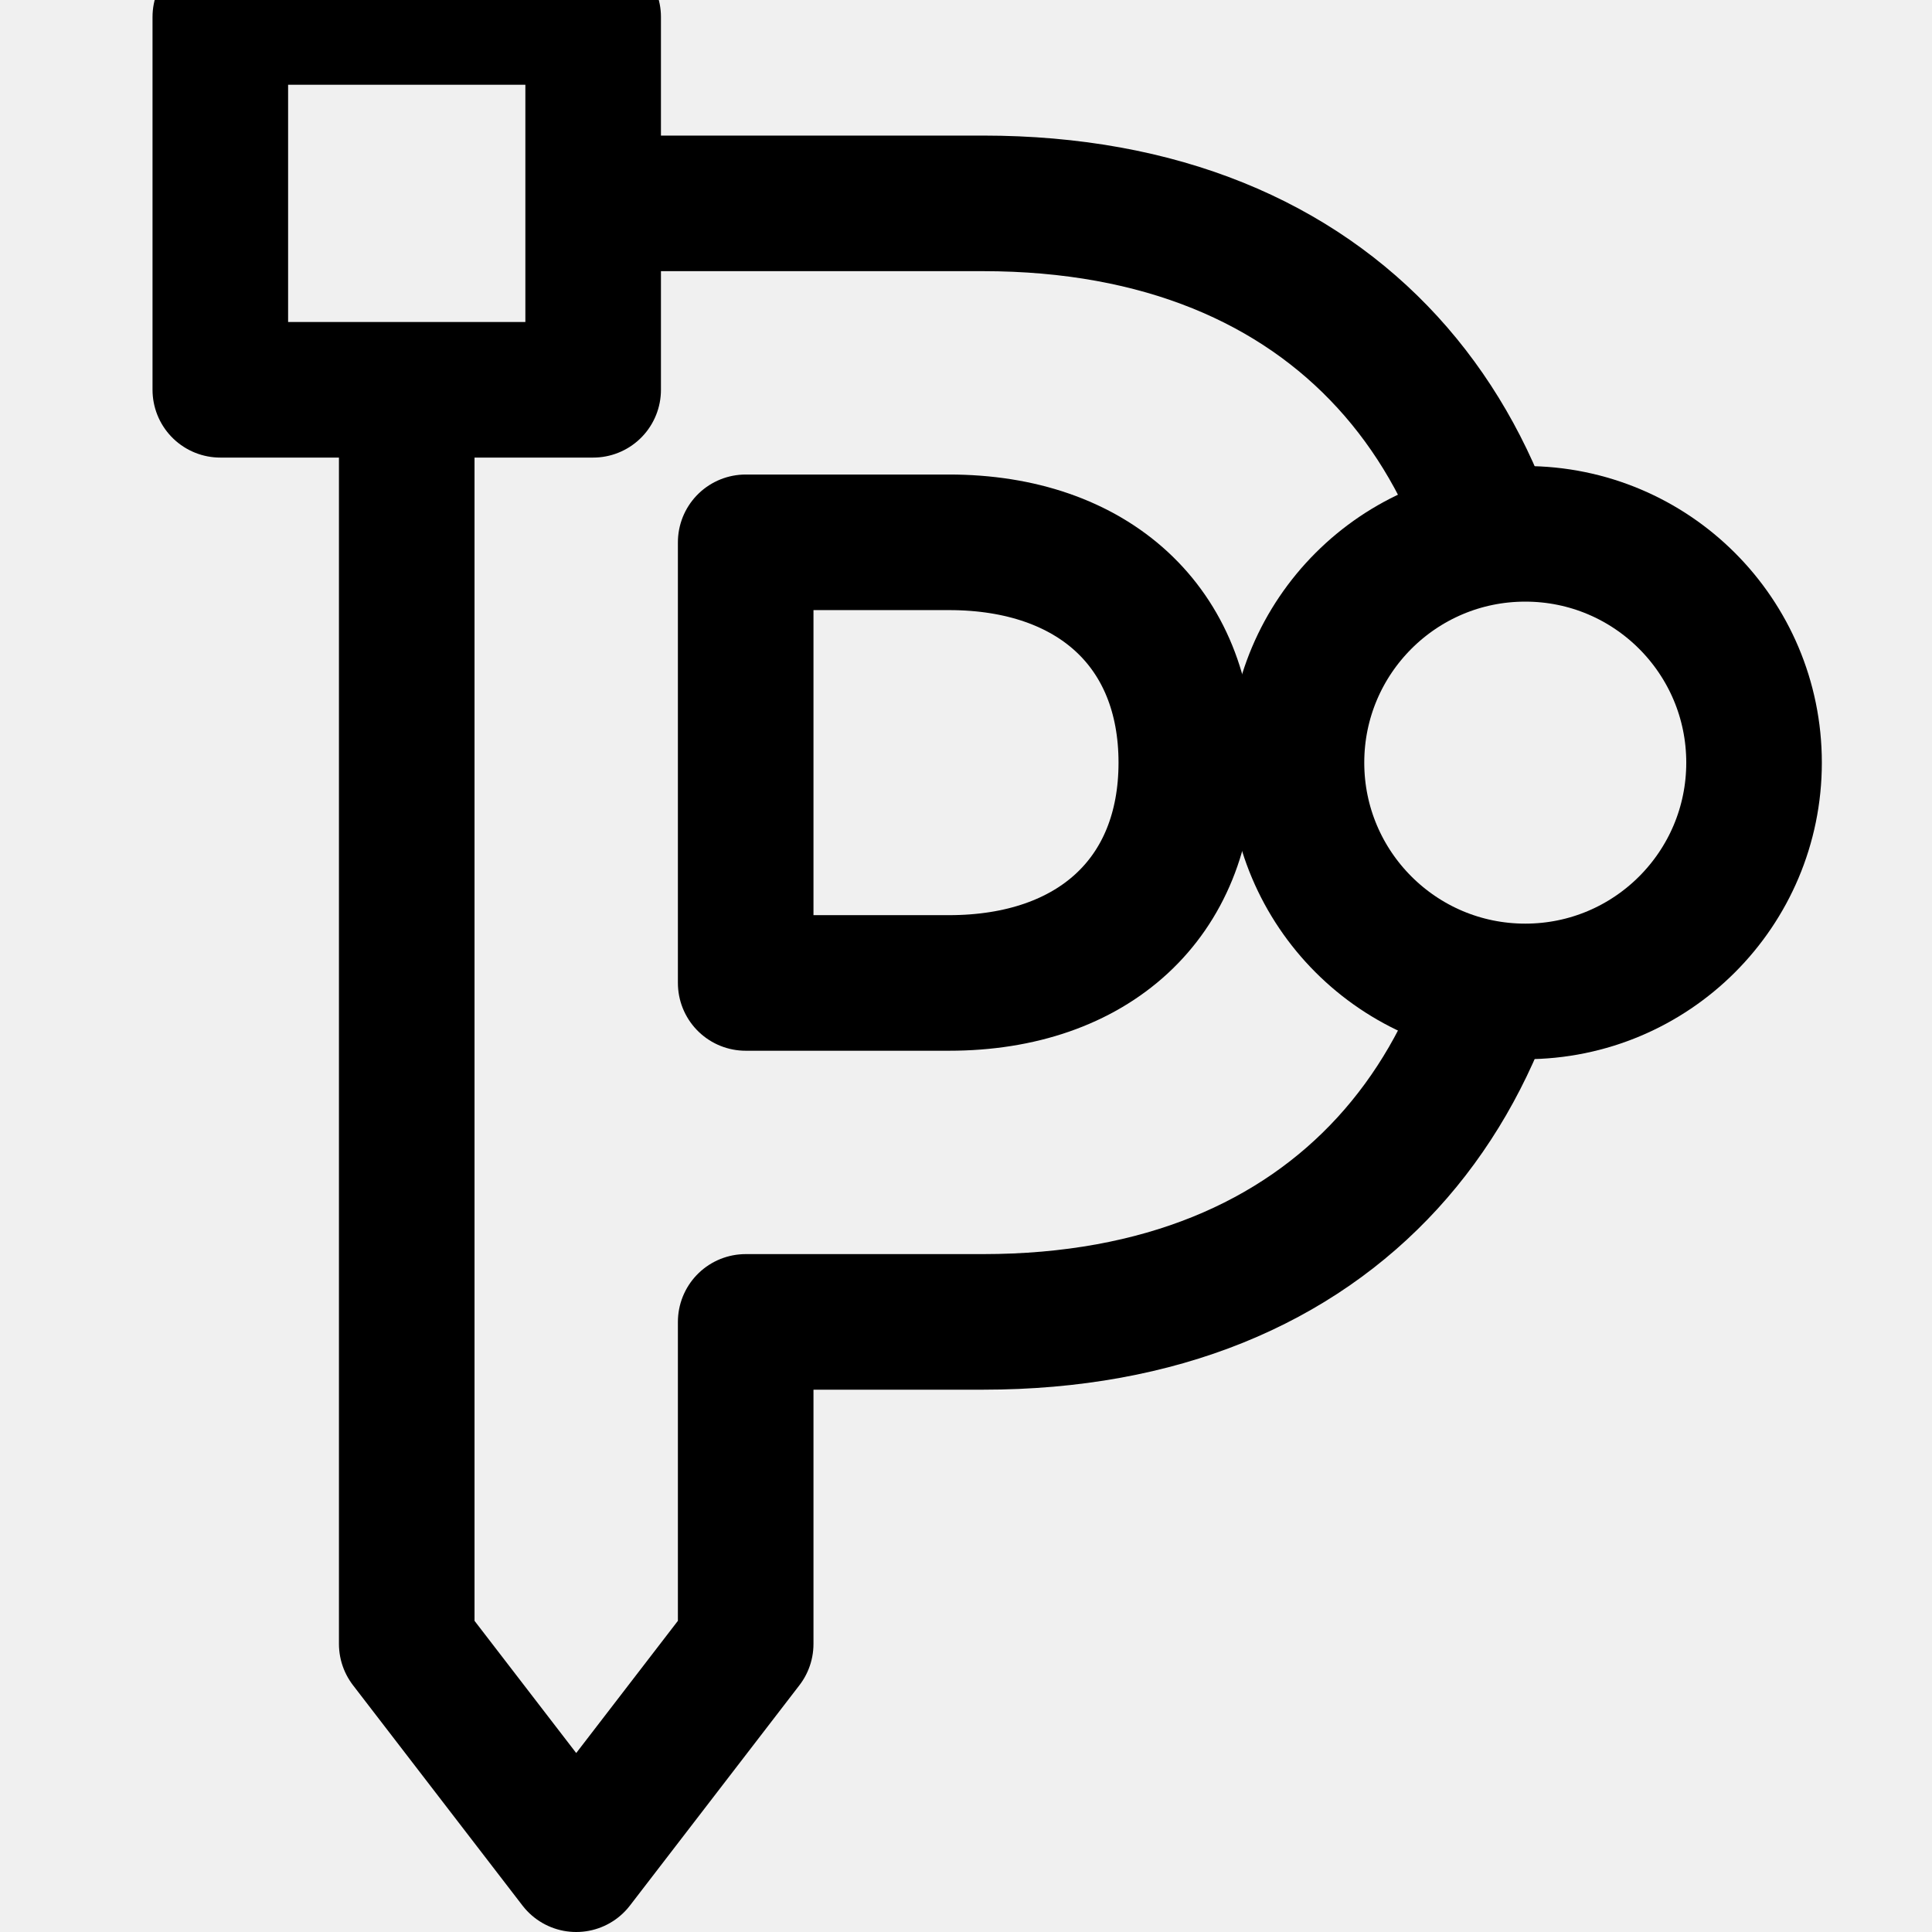
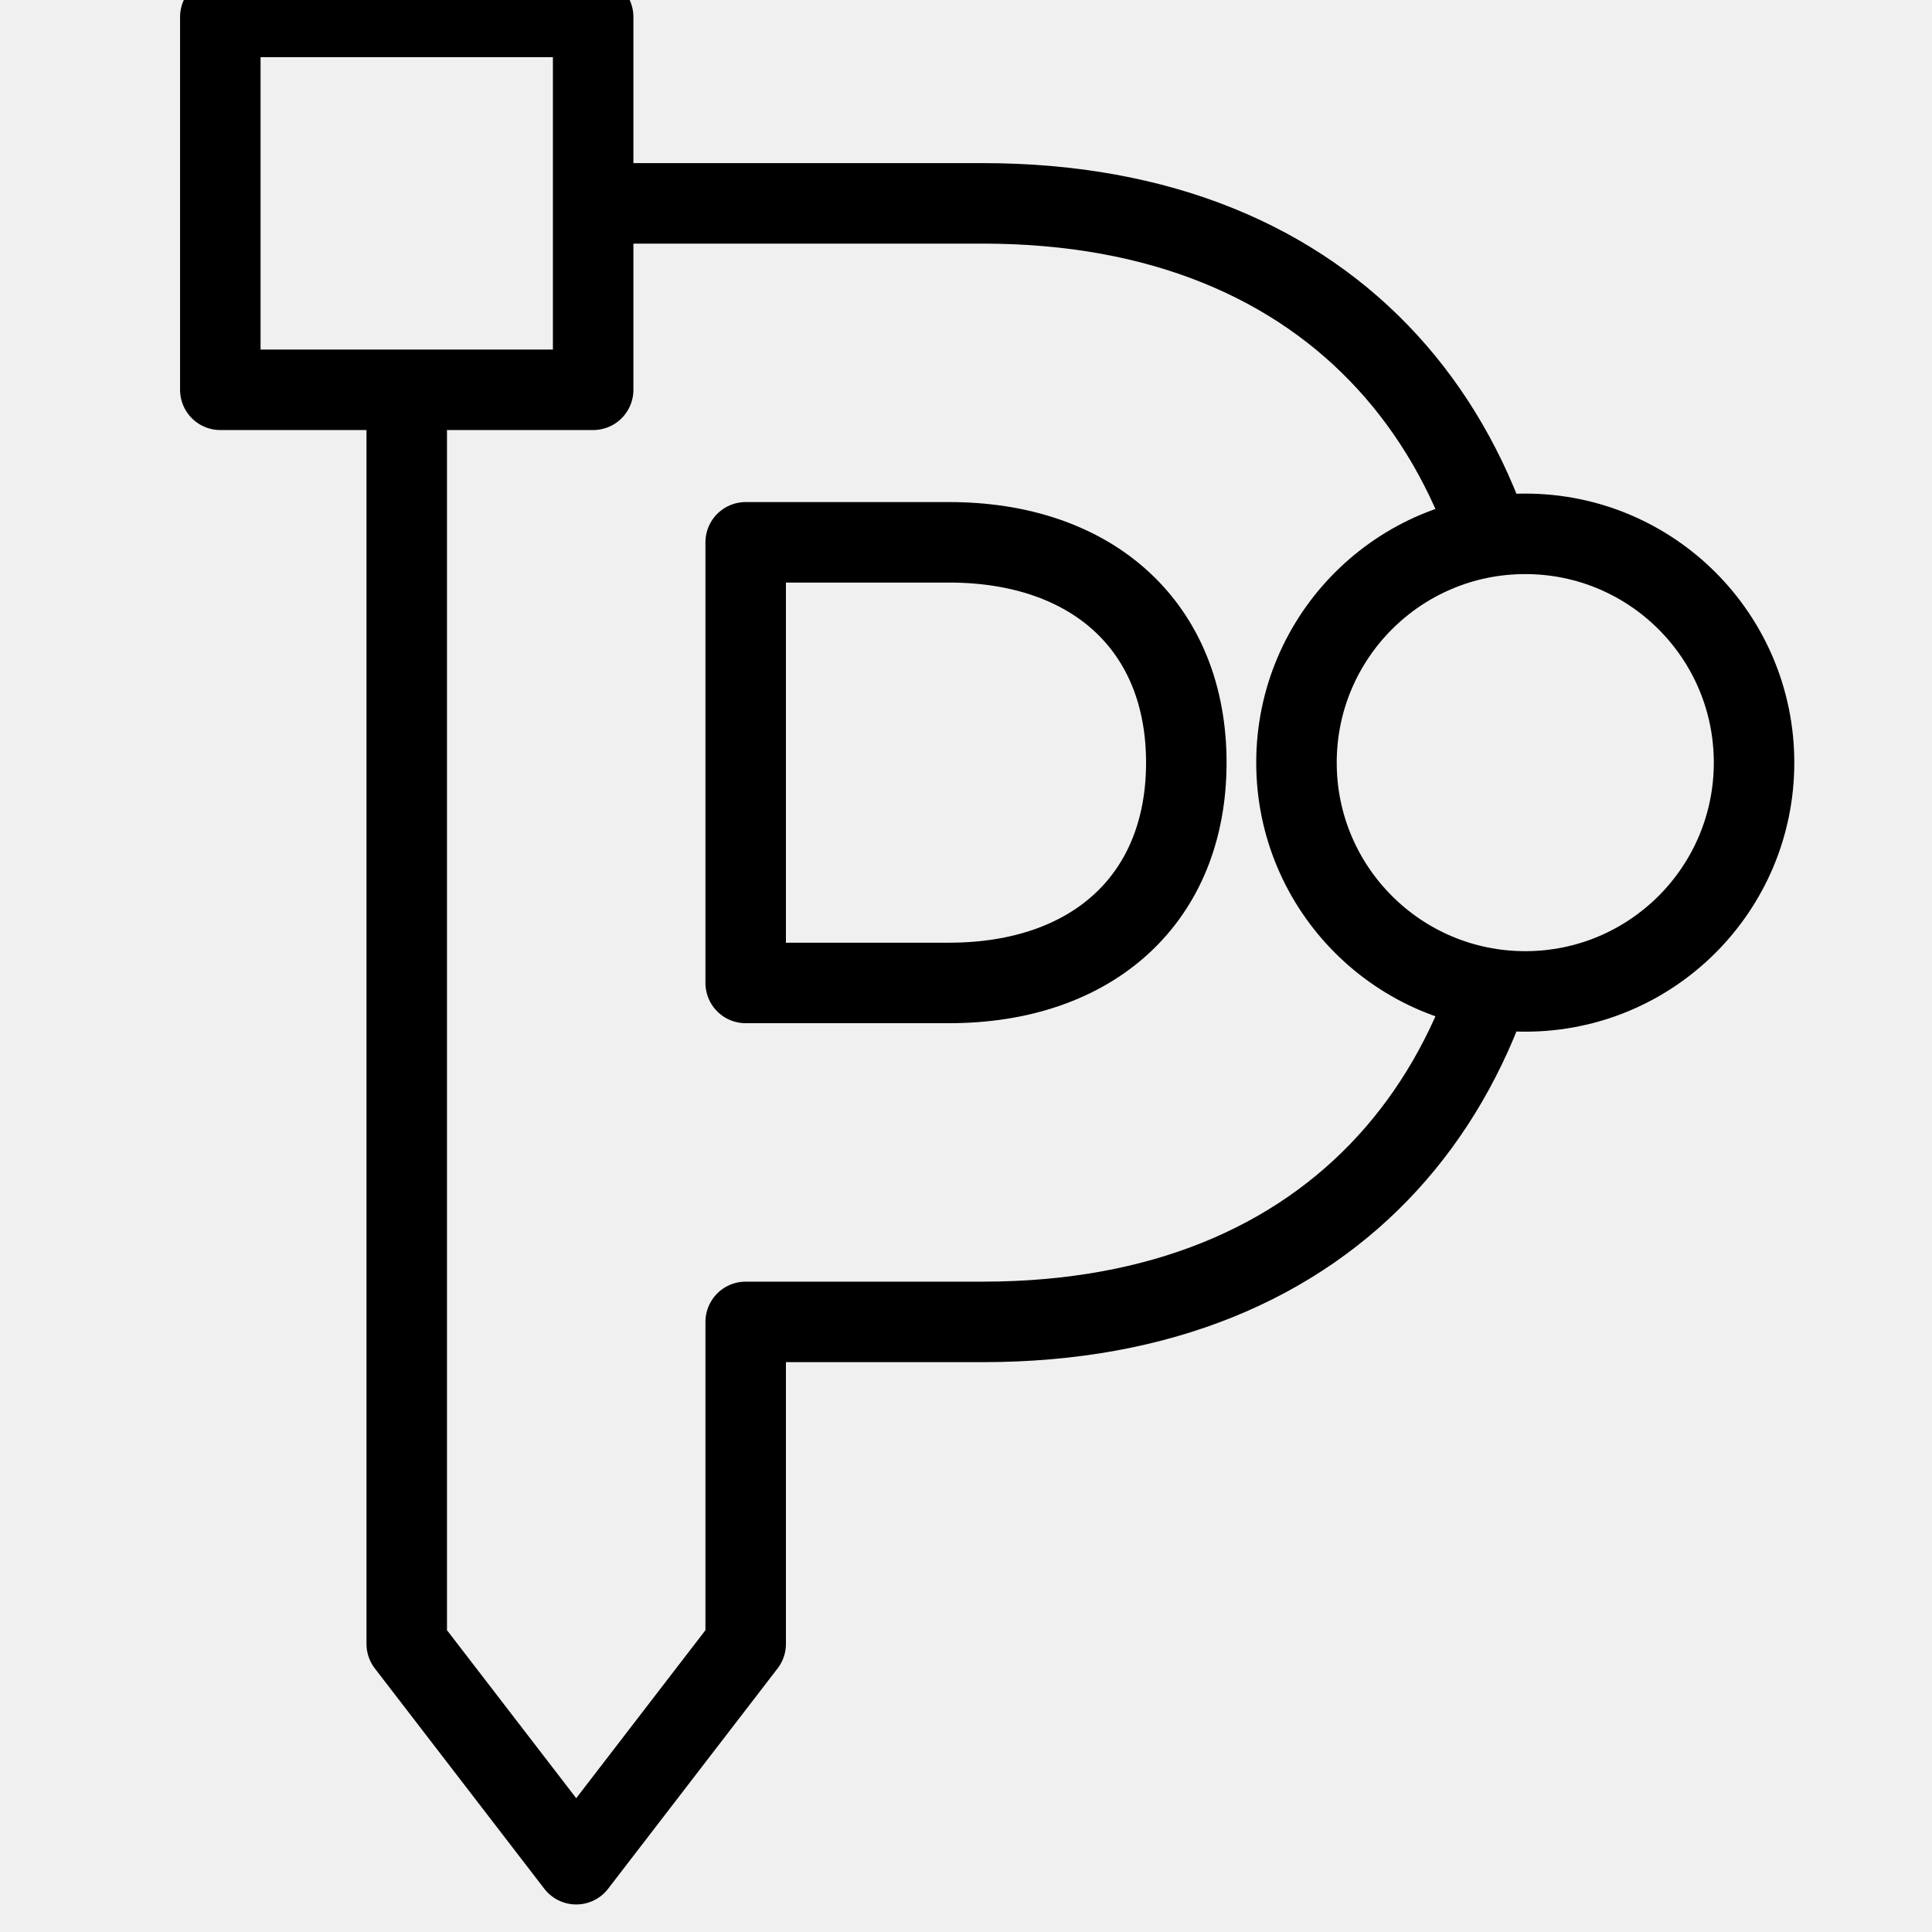
- <svg xmlns="http://www.w3.org/2000/svg" width="24" height="24" viewBox="28 28 228 228" fill="none" stroke="currentColor" stroke-width="16" stroke-linejoin="round">
+ <svg xmlns="http://www.w3.org/2000/svg" width="24" height="24" viewBox="28 28 228 228" fill="none" stroke="currentColor" stroke-width="9.5" stroke-linejoin="round">
  <mask id="mark-outline-handles" maskUnits="userSpaceOnUse" x="28" y="28" width="228" height="228">
    <rect x="28" y="28" width="228" height="228" fill="#FFFFFF" stroke="none" />
    <path d="M54 30H98V74H54Z" fill="#000000" stroke="none" />
    <path d="M235 118A27 27 0 1 1 181 118A27 27 0 1 1 235 118Z" fill="#000000" stroke="none" />
  </mask>
  <path data-part="body" mask="url(#mark-outline-handles)" d="M76 52H144C186 52 208 80 208 118S186 184 144 184H116V222L96 248L76 222ZM116 92V144H140C157 144 168 134 168 118S157 92 140 92Z" />
  <path data-part="handle" d="M54 30H98V74H54Z" />
  <path data-part="handle" d="M235 118A27 27 0 1 1 181 118A27 27 0 1 1 235 118Z" />
</svg>
